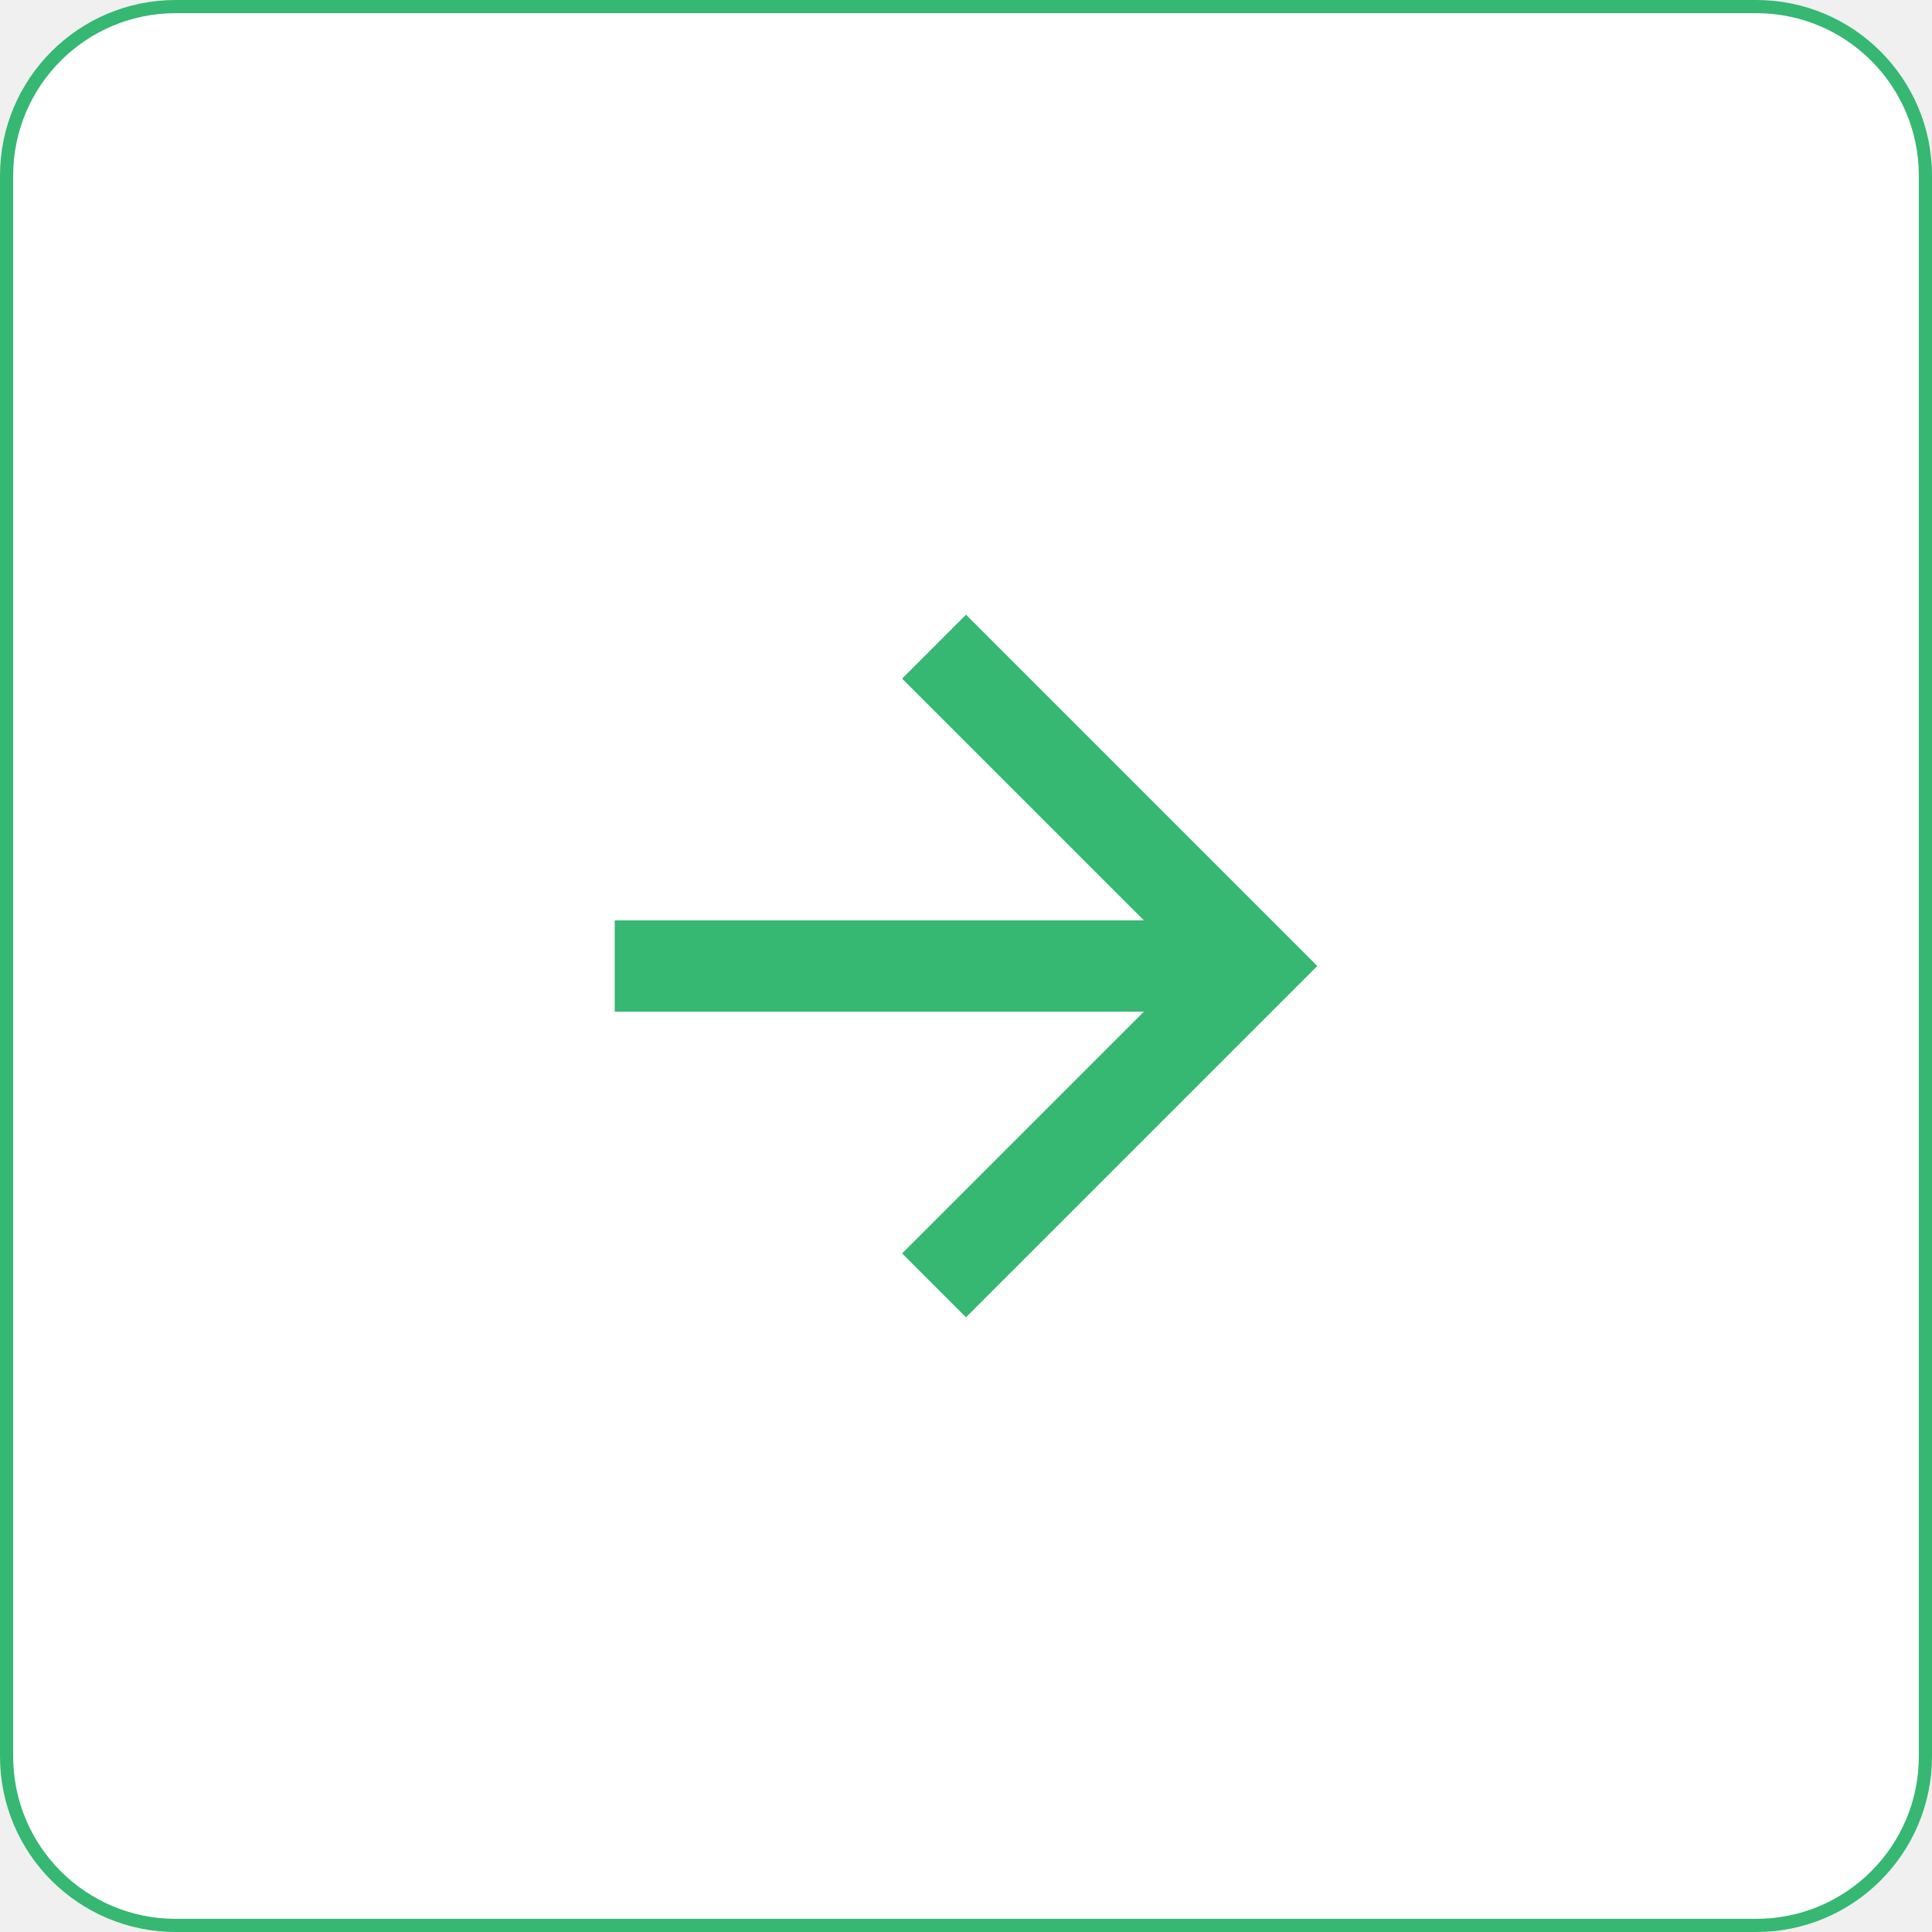
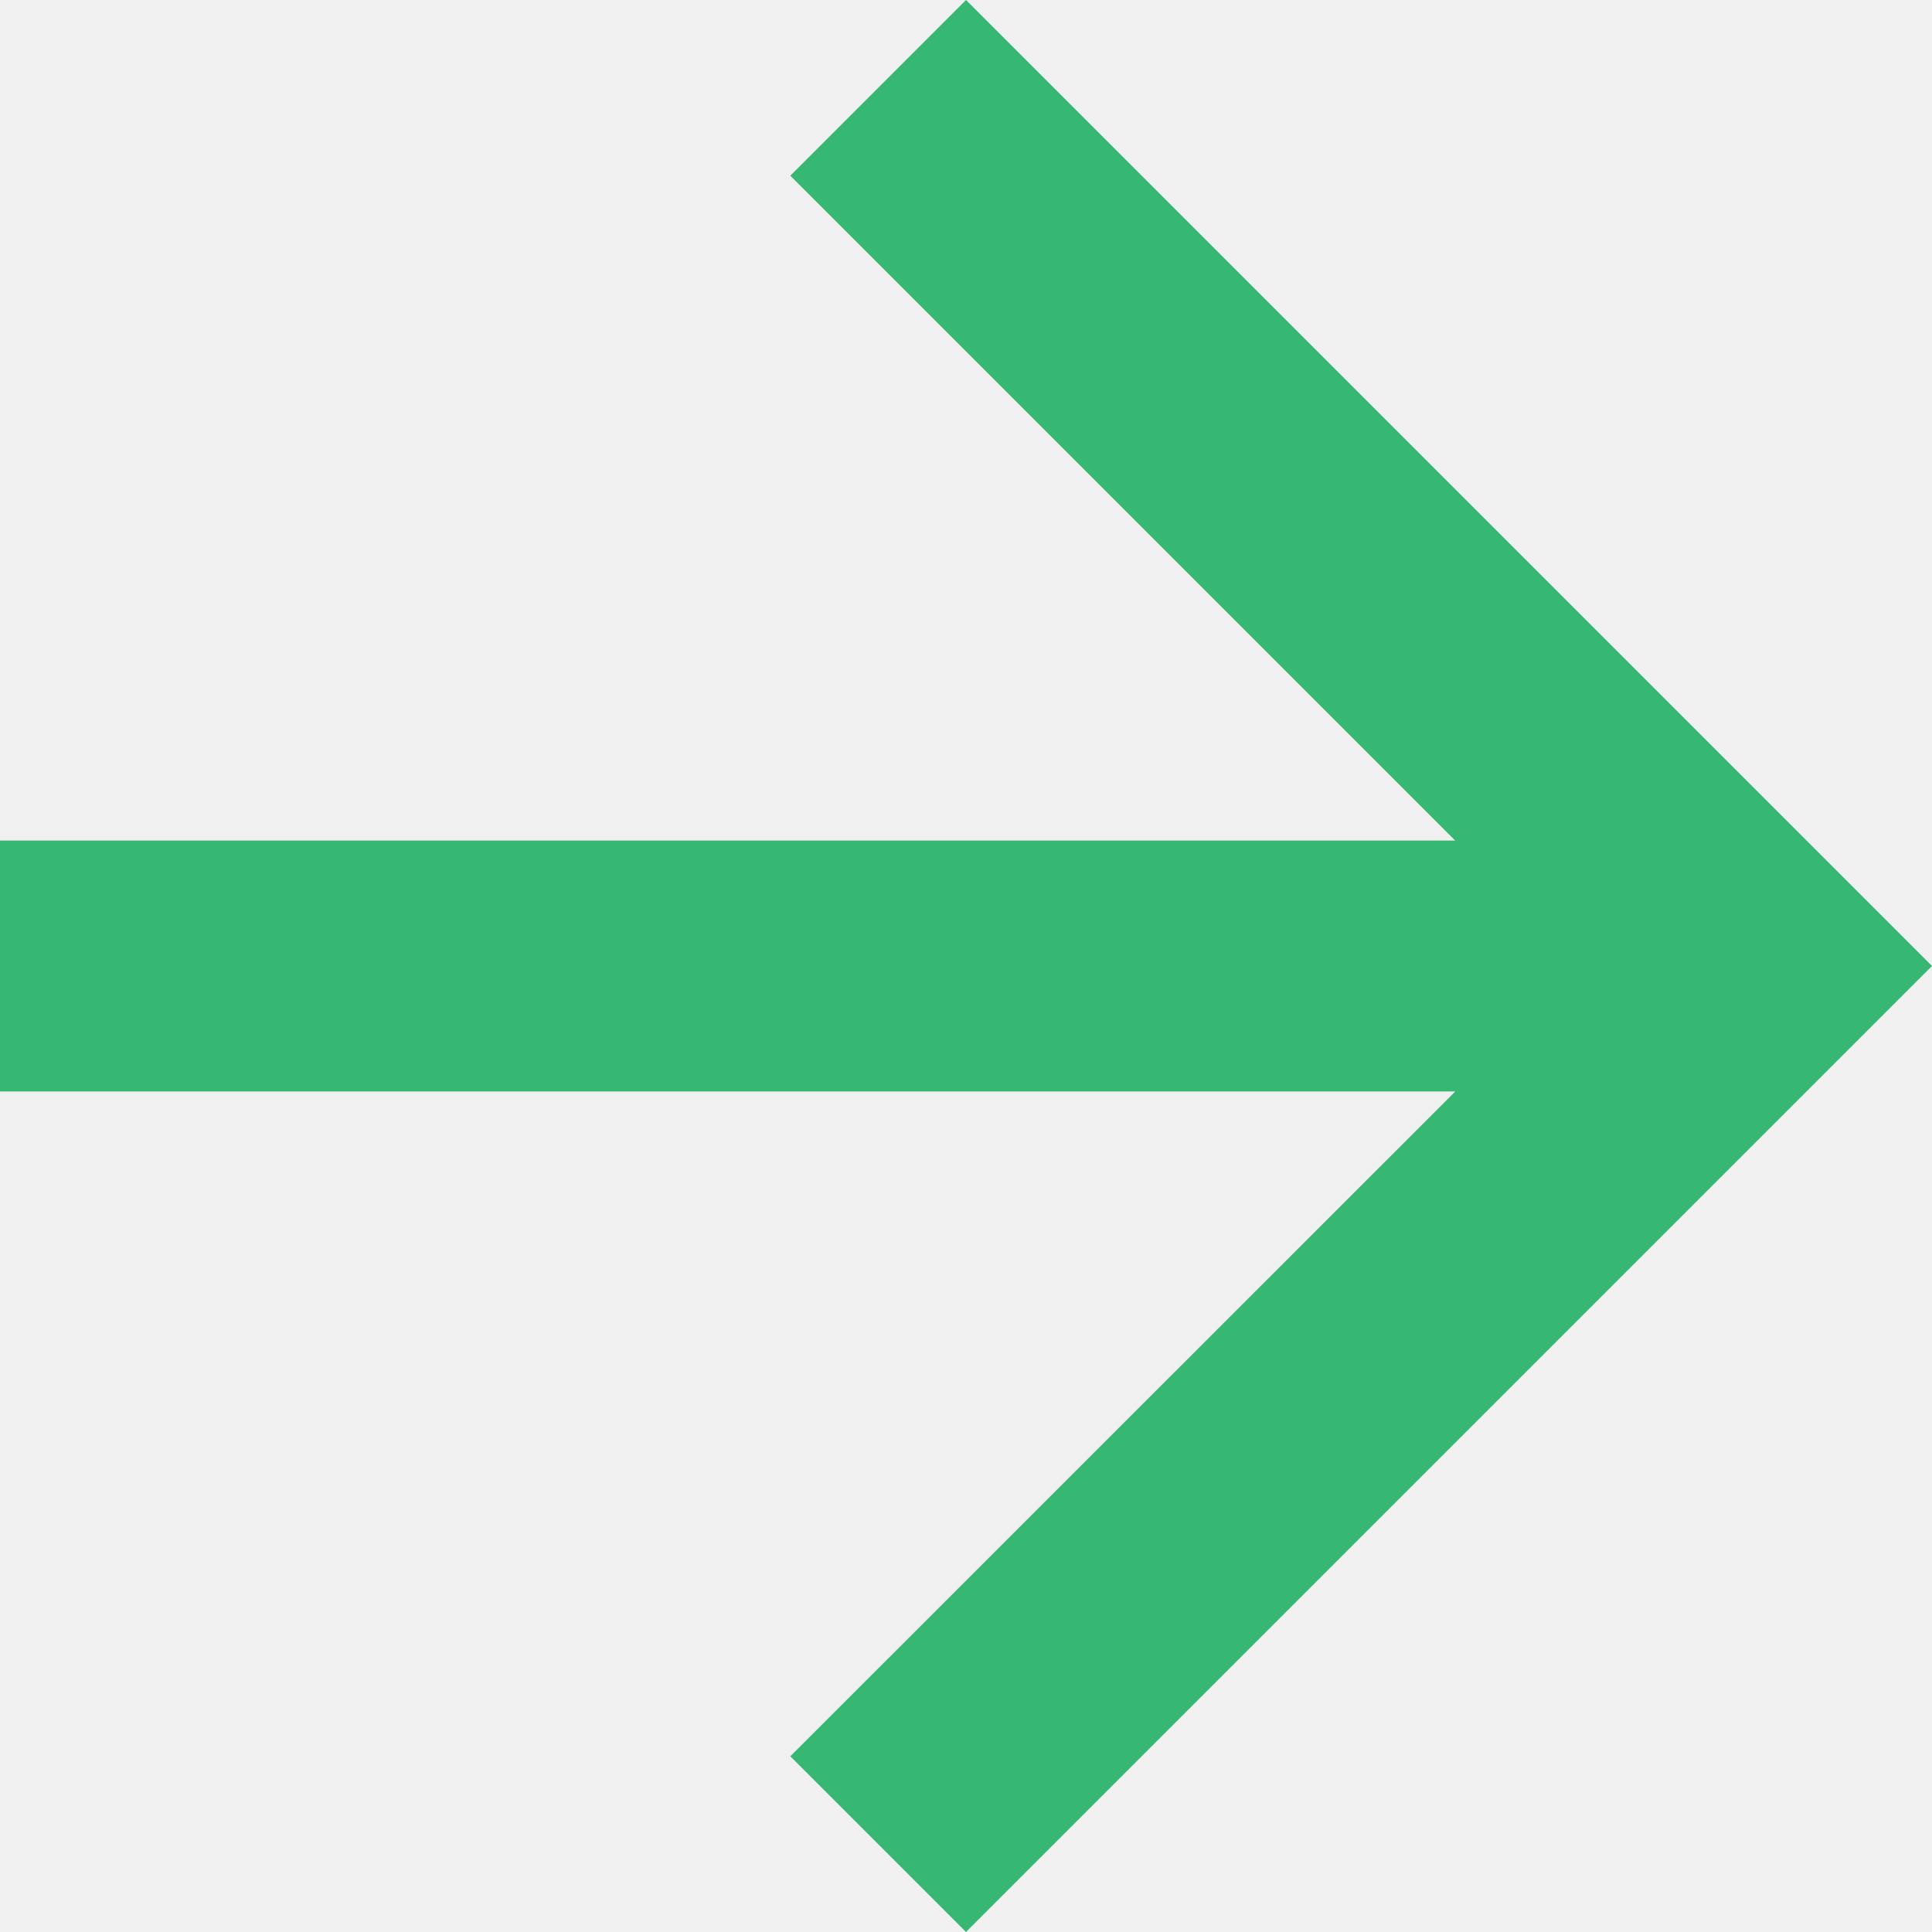
- <svg xmlns="http://www.w3.org/2000/svg" width="44" height="44" viewBox="0 0 44 44">
+ <svg xmlns="http://www.w3.org/2000/svg" width="16" height="16" viewBox="0 0 16 16">
  <defs>
    <clipPath id="clip-path">
      <rect width="16" height="16" fill="none" />
    </clipPath>
  </defs>
-   <g id="but_press" transform="translate(-300 -138)">
-     <g id="piece">
-       <g id="Rectangle_1801" data-name="Rectangle 1801" transform="translate(300 138)" fill="#fff" stroke="#36b772" stroke-width="0.3">
-         <rect width="44" height="44" rx="4" stroke="none" />
-         <rect x="0.15" y="0.15" width="43.7" height="43.7" rx="3.85" fill="none" />
-       </g>
-     </g>
+   <g id="but_press" transform="translate(-314 -152)">
    <g id="Backward_arrow" data-name="Backward arrow" transform="translate(330 168) rotate(180)" clip-path="url(#clip-path)">
      <path id="Path_10" data-name="Path 10" d="M8,0,6.545,1.455l5.506,5.506H0V9.039H12.052L6.545,14.545,8,16l8-8Z" transform="translate(16 16) rotate(180)" fill="#36b772" />
    </g>
  </g>
</svg>
